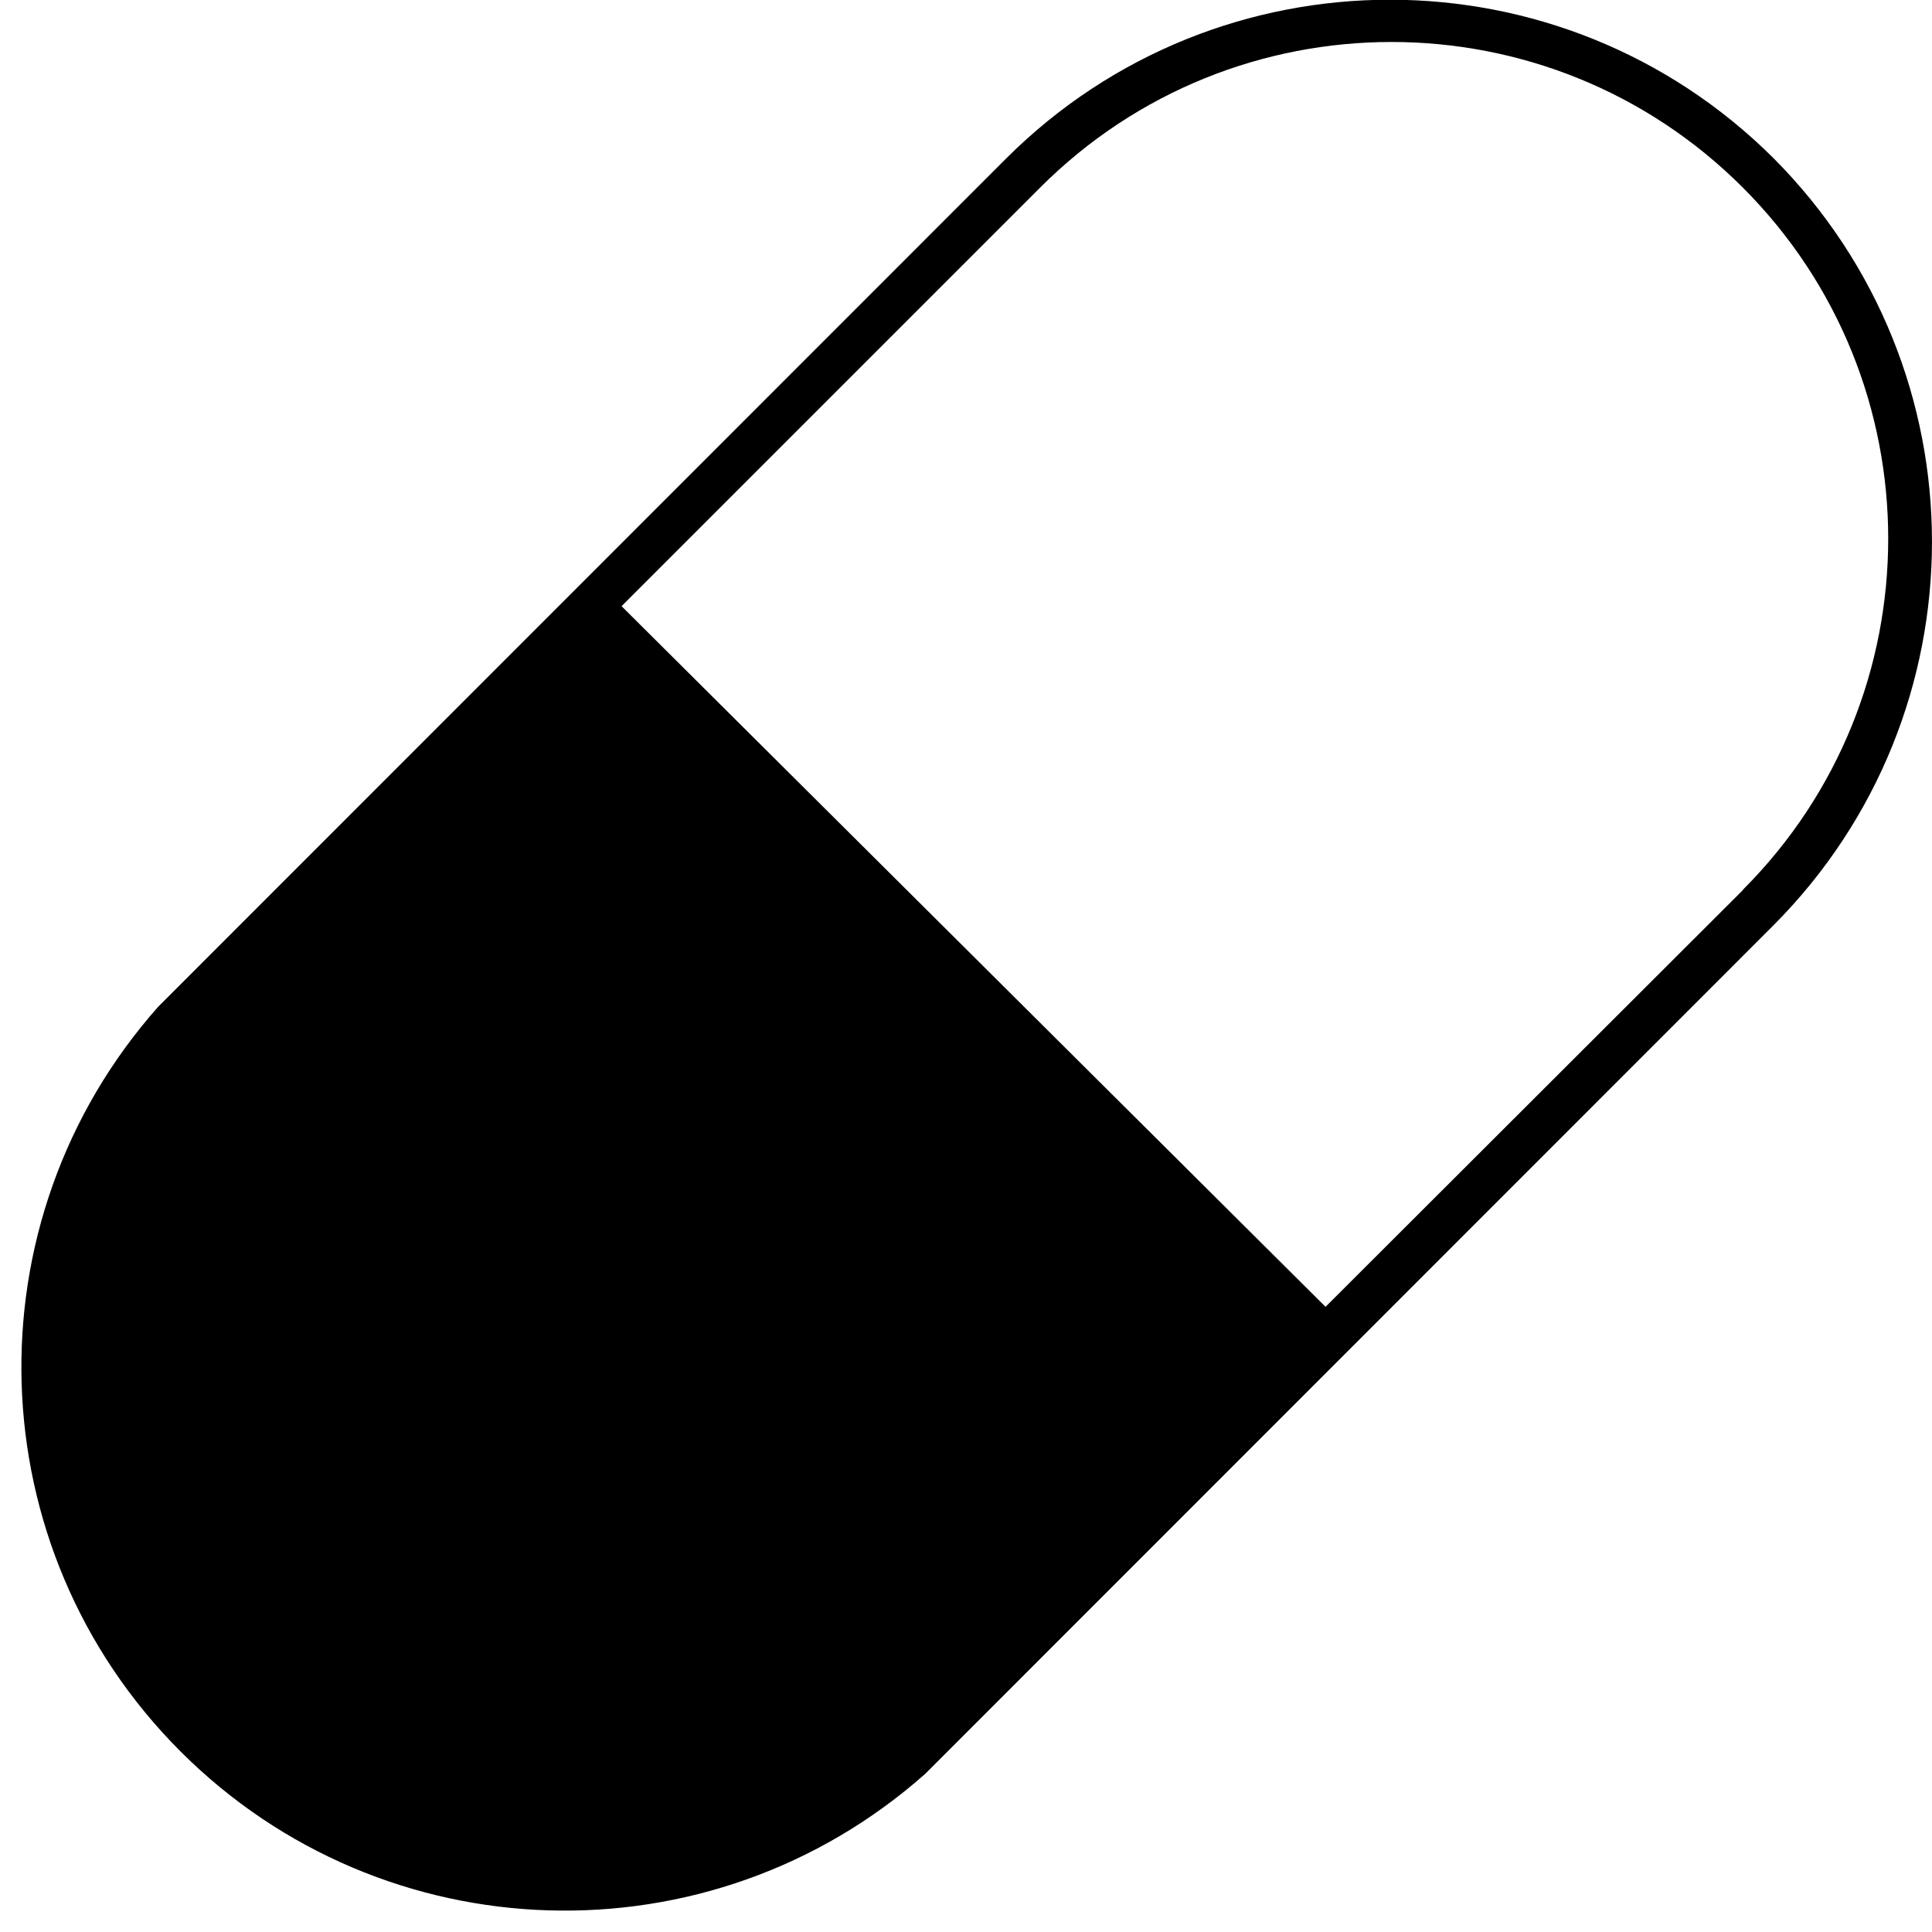
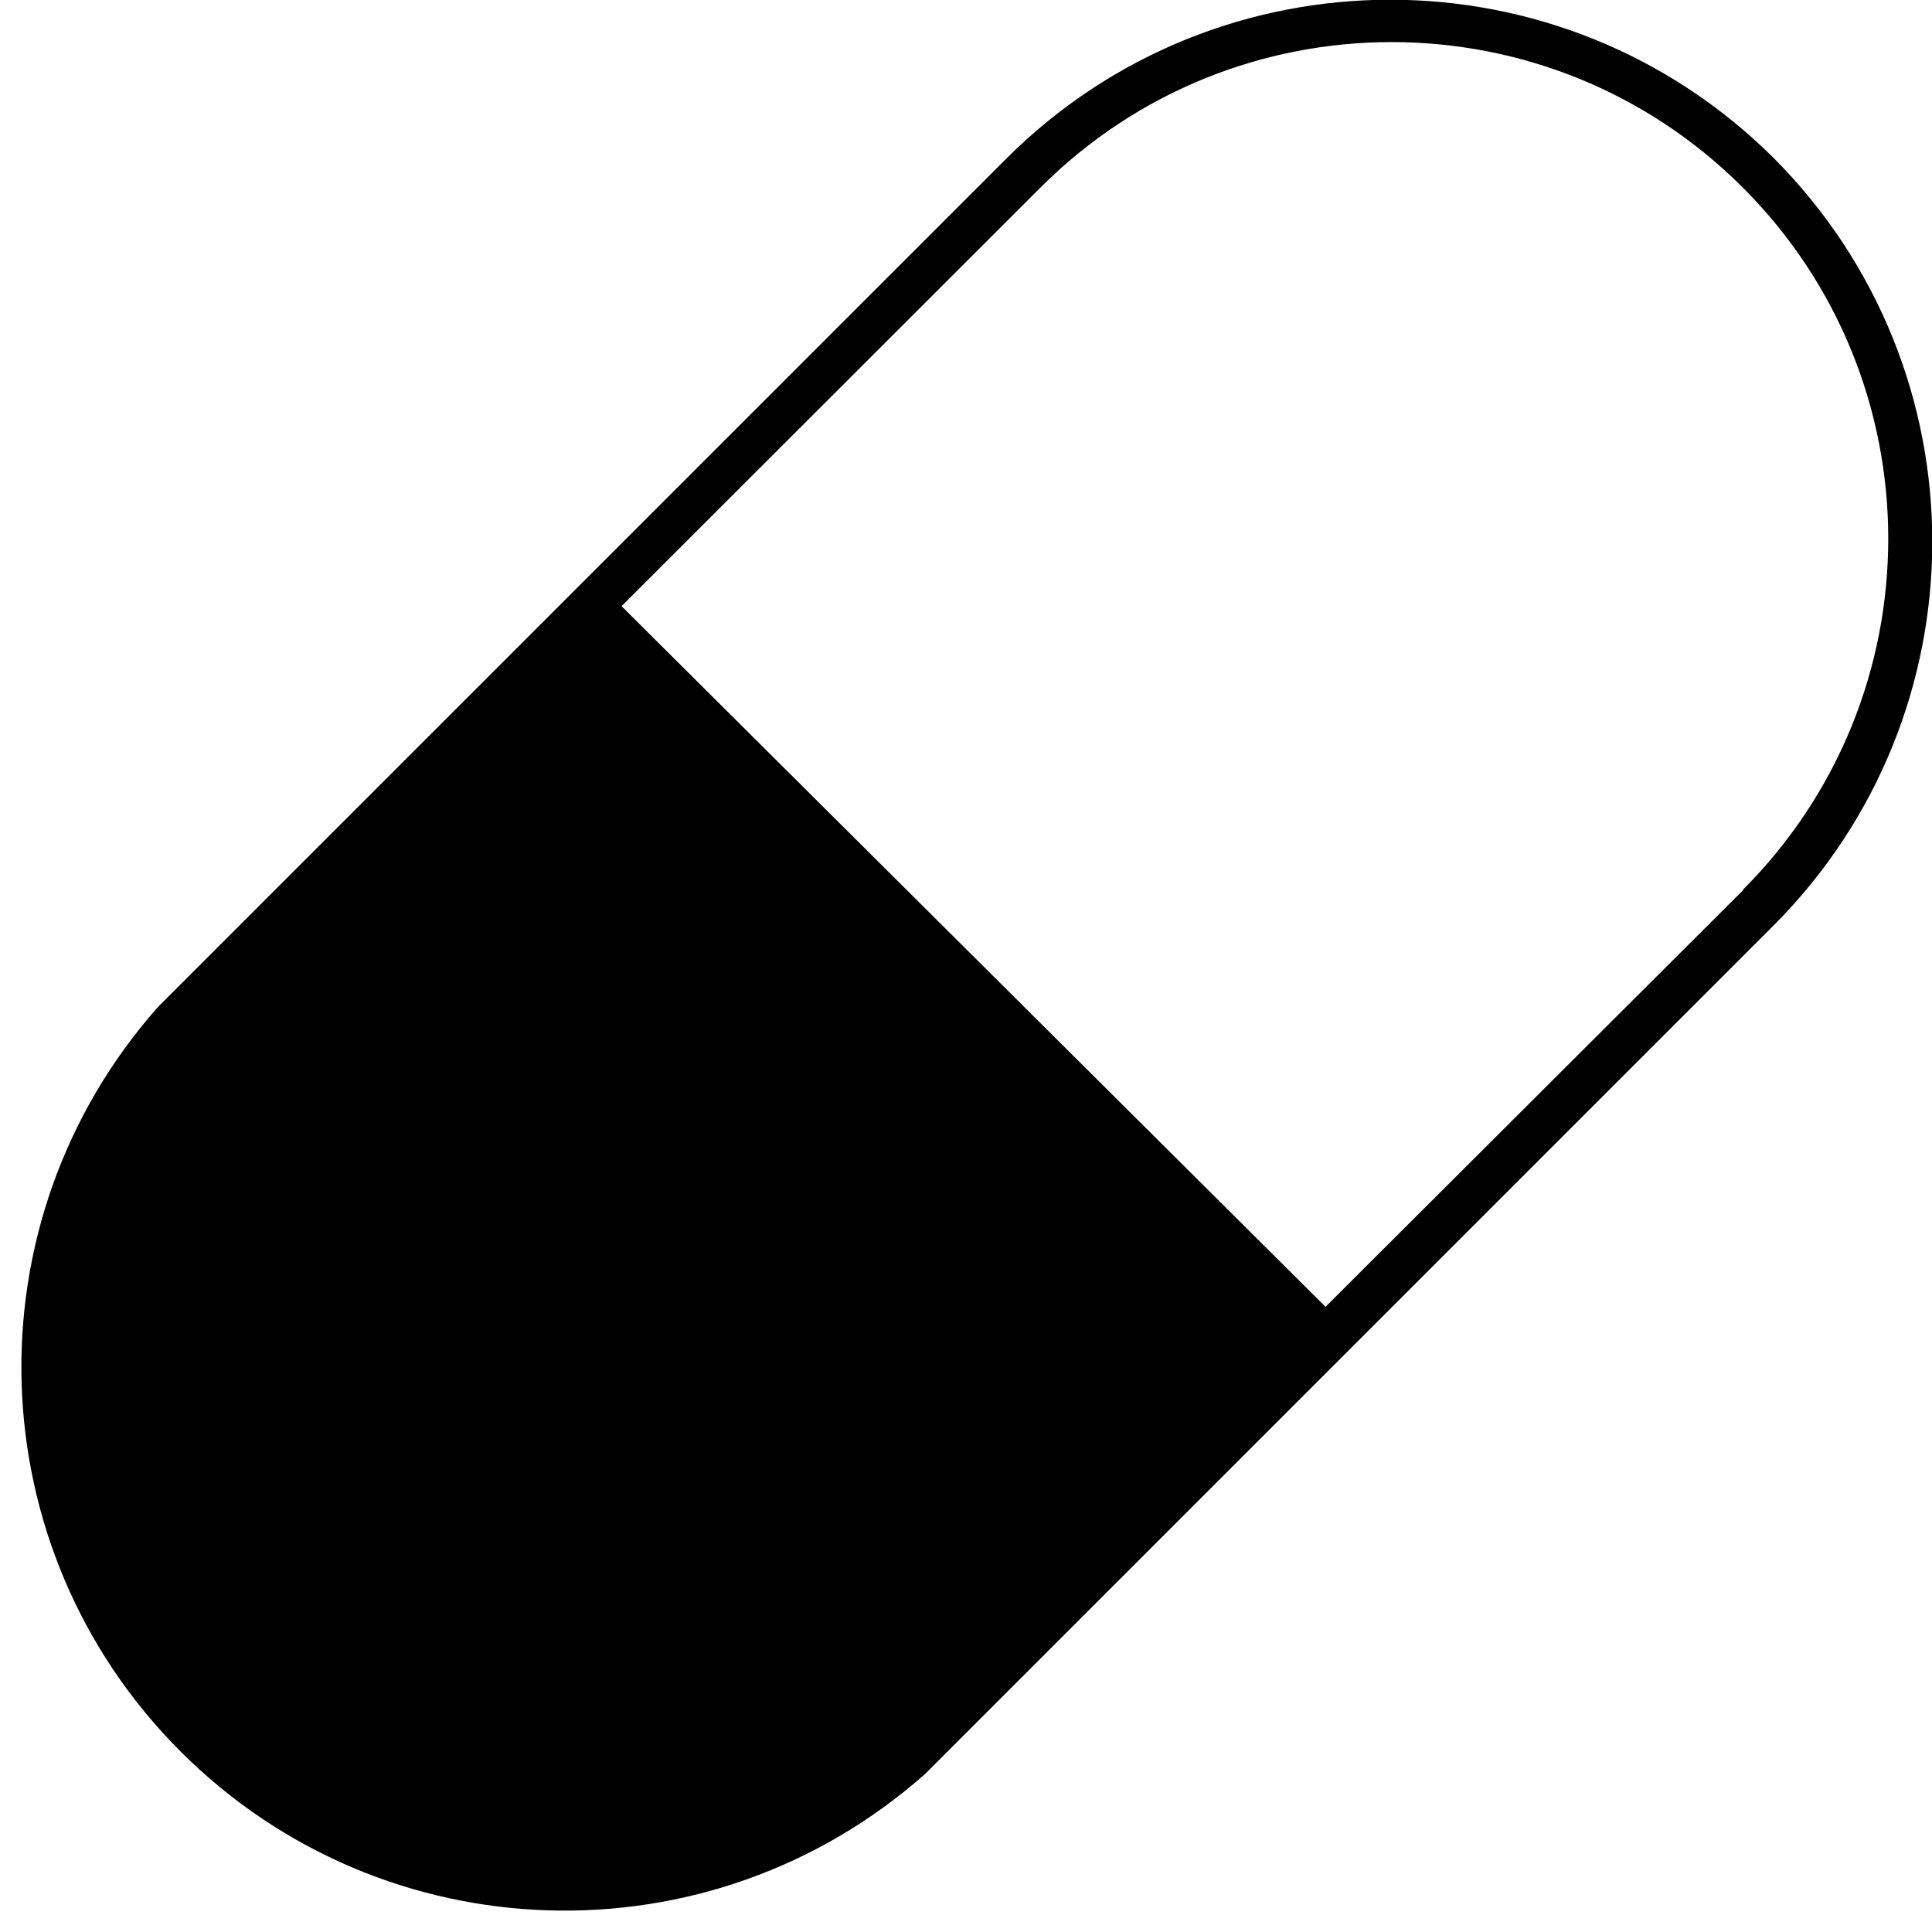
<svg xmlns="http://www.w3.org/2000/svg" id="icons" viewBox="0 0 64 64">
-   <path d="M58.75,5.24a18,18,0,0,0-25.41,0L5.24,33.35A18,18,0,0,0,30.65,58.76L58.75,30.65A18,18,0,0,0,58.75,5.24Zm-1,24.23L43.91,43.29,20.59,20.08,34.46,6.21A16.45,16.45,0,0,1,57.73,29.48Z" />
+   <path d="M58.76,5.24a18,18,0,0,0-25.41,0L5.24,33.35A18,18,0,0,0,30.65,58.76L58.76,30.65A18,18,0,0,0,58.76,5.24Zm-1,24.23L43.91,43.29,20.59,20.08,34.47,6.21A16.45,16.45,0,0,1,57.73,29.48Z" />
</svg>
